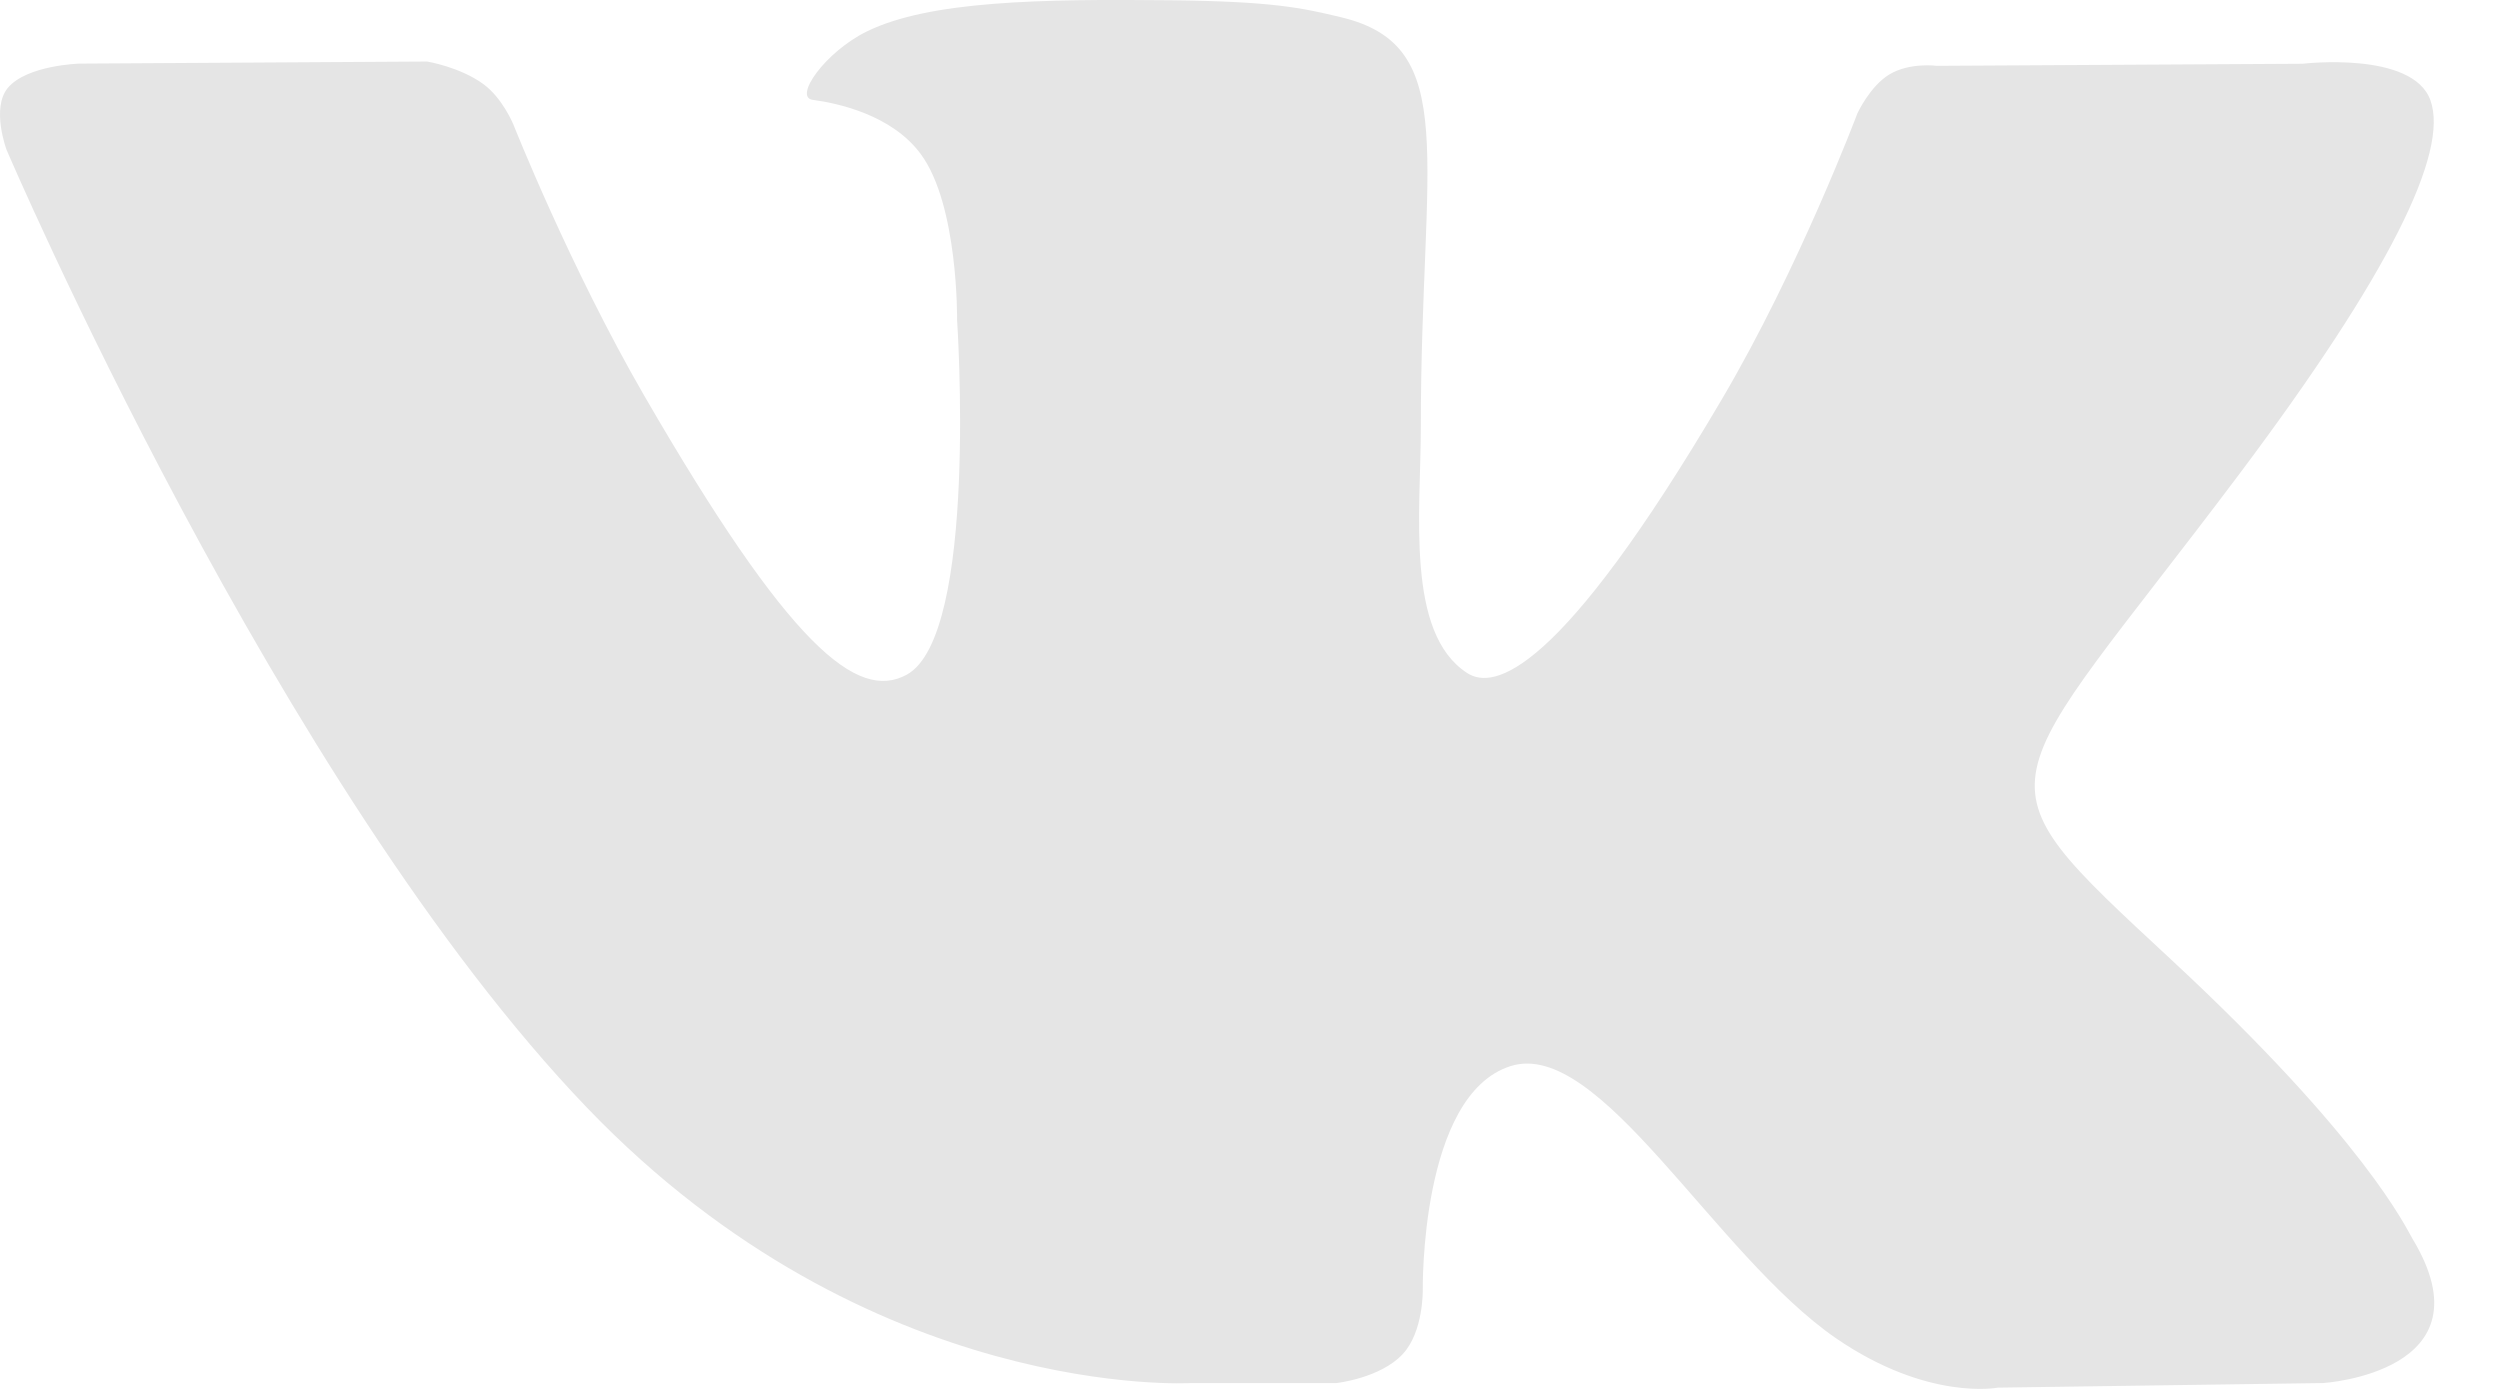
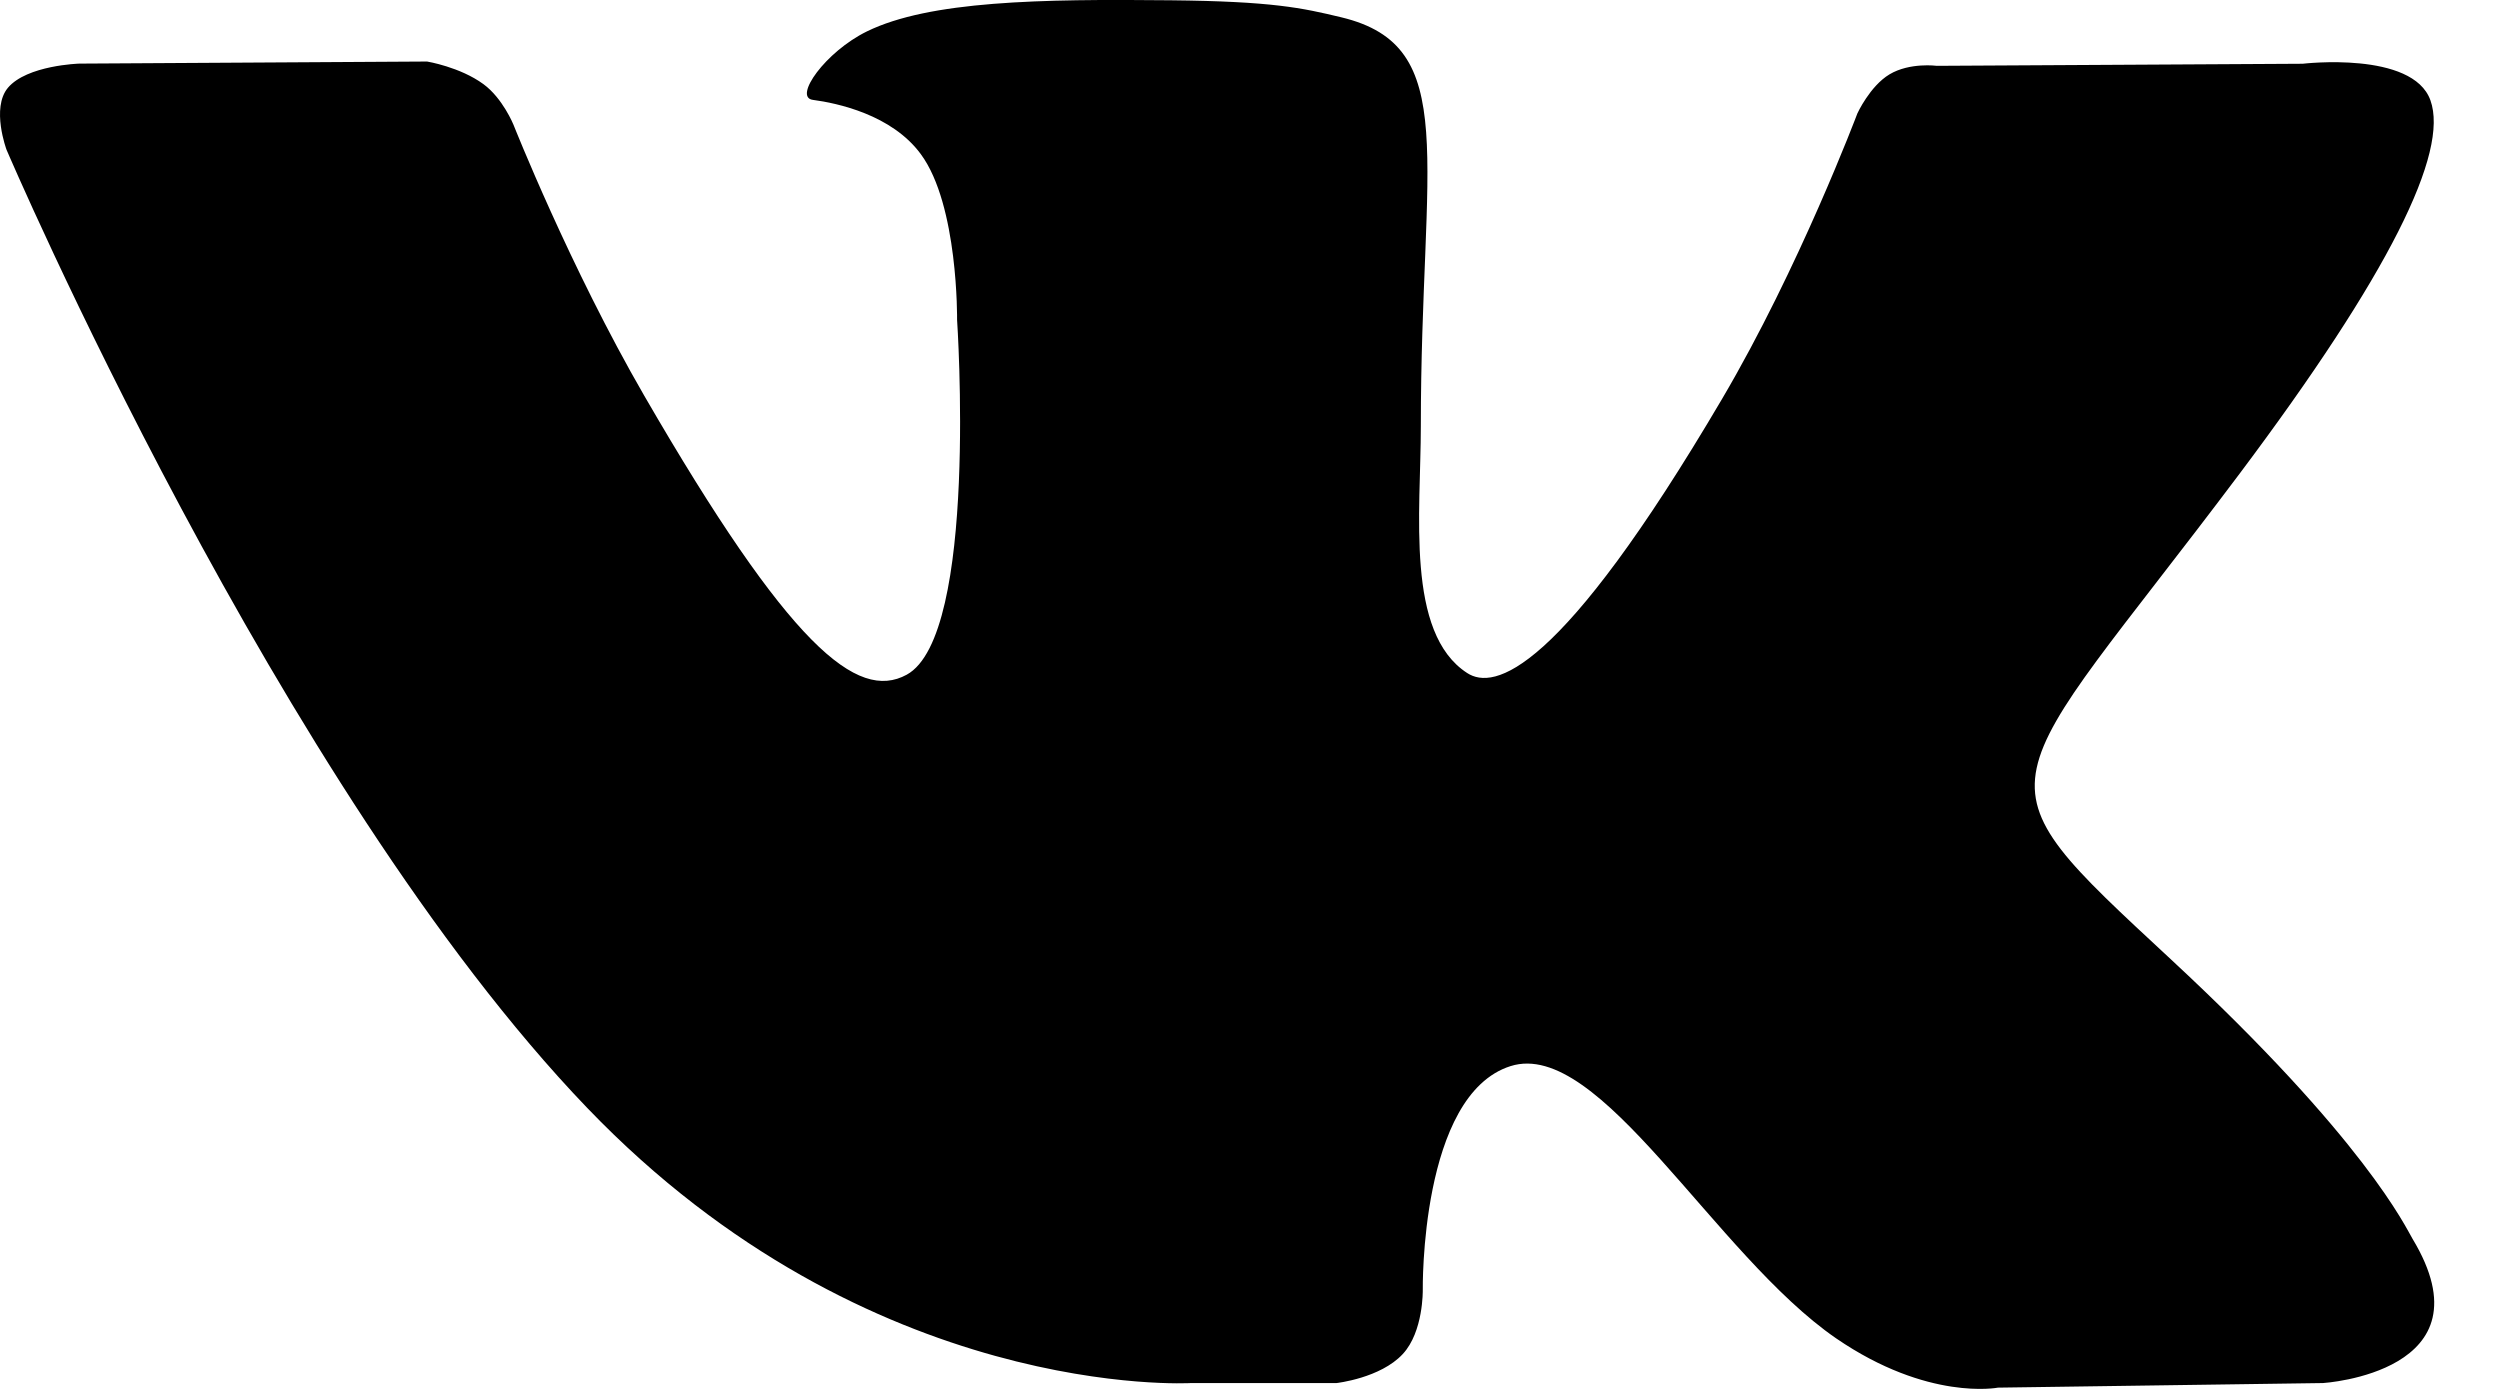
- <svg xmlns="http://www.w3.org/2000/svg" width="18" height="10" viewBox="0 0 18 10" fill="none">
-   <path d="M17.37 8.919C17.323 8.841 17.031 8.207 15.629 6.906C14.161 5.543 14.358 5.764 16.127 3.408C17.203 1.973 17.634 1.097 17.499 0.722C17.371 0.365 16.579 0.459 16.579 0.459L13.945 0.474C13.945 0.474 13.751 0.448 13.605 0.535C13.463 0.62 13.373 0.817 13.373 0.817C13.373 0.817 12.955 1.928 12.399 2.872C11.226 4.865 10.755 4.97 10.564 4.846C10.118 4.558 10.23 3.687 10.23 3.07C10.23 1.138 10.522 0.333 9.659 0.125C9.372 0.056 9.162 0.01 8.429 0.002C7.489 -0.008 6.692 0.006 6.242 0.226C5.942 0.373 5.711 0.7 5.852 0.719C6.026 0.742 6.421 0.825 6.63 1.11C6.901 1.477 6.891 2.303 6.891 2.303C6.891 2.303 7.046 4.576 6.528 4.858C6.172 5.052 5.685 4.657 4.638 2.848C4.103 1.923 3.697 0.898 3.697 0.898C3.697 0.898 3.62 0.708 3.481 0.606C3.312 0.482 3.075 0.443 3.075 0.443L0.571 0.458C0.571 0.458 0.195 0.469 0.057 0.632C-0.065 0.778 0.047 1.078 0.047 1.078C0.047 1.078 2.008 5.665 4.228 7.977C6.264 10.097 8.576 9.958 8.576 9.958H9.623C9.623 9.958 9.939 9.923 10.1 9.749C10.249 9.589 10.244 9.289 10.244 9.289C10.244 9.289 10.223 7.883 10.876 7.676C11.519 7.472 12.345 9.034 13.22 9.636C13.882 10.09 14.385 9.991 14.385 9.991L16.726 9.958C16.726 9.958 17.951 9.882 17.37 8.919Z" fill="#E5E5E5" />
+ <svg xmlns="http://www.w3.org/2000/svg" width="18" height="10" viewBox="0 0 18 10">
+   <path d="M17.37 8.919C17.323 8.841 17.031 8.207 15.629 6.906C14.161 5.543 14.358 5.764 16.127 3.408C17.203 1.973 17.634 1.097 17.499 0.722C17.371 0.365 16.579 0.459 16.579 0.459L13.945 0.474C13.945 0.474 13.751 0.448 13.605 0.535C13.463 0.62 13.373 0.817 13.373 0.817C13.373 0.817 12.955 1.928 12.399 2.872C11.226 4.865 10.755 4.97 10.564 4.846C10.118 4.558 10.23 3.687 10.23 3.07C10.23 1.138 10.522 0.333 9.659 0.125C9.372 0.056 9.162 0.01 8.429 0.002C7.489 -0.008 6.692 0.006 6.242 0.226C5.942 0.373 5.711 0.7 5.852 0.719C6.026 0.742 6.421 0.825 6.63 1.11C6.901 1.477 6.891 2.303 6.891 2.303C6.891 2.303 7.046 4.576 6.528 4.858C6.172 5.052 5.685 4.657 4.638 2.848C4.103 1.923 3.697 0.898 3.697 0.898C3.697 0.898 3.62 0.708 3.481 0.606C3.312 0.482 3.075 0.443 3.075 0.443L0.571 0.458C0.571 0.458 0.195 0.469 0.057 0.632C-0.065 0.778 0.047 1.078 0.047 1.078C0.047 1.078 2.008 5.665 4.228 7.977C6.264 10.097 8.576 9.958 8.576 9.958H9.623C9.623 9.958 9.939 9.923 10.1 9.749C10.249 9.589 10.244 9.289 10.244 9.289C10.244 9.289 10.223 7.883 10.876 7.676C11.519 7.472 12.345 9.034 13.22 9.636C13.882 10.09 14.385 9.991 14.385 9.991L16.726 9.958C16.726 9.958 17.951 9.882 17.37 8.919Z" />
</svg>
